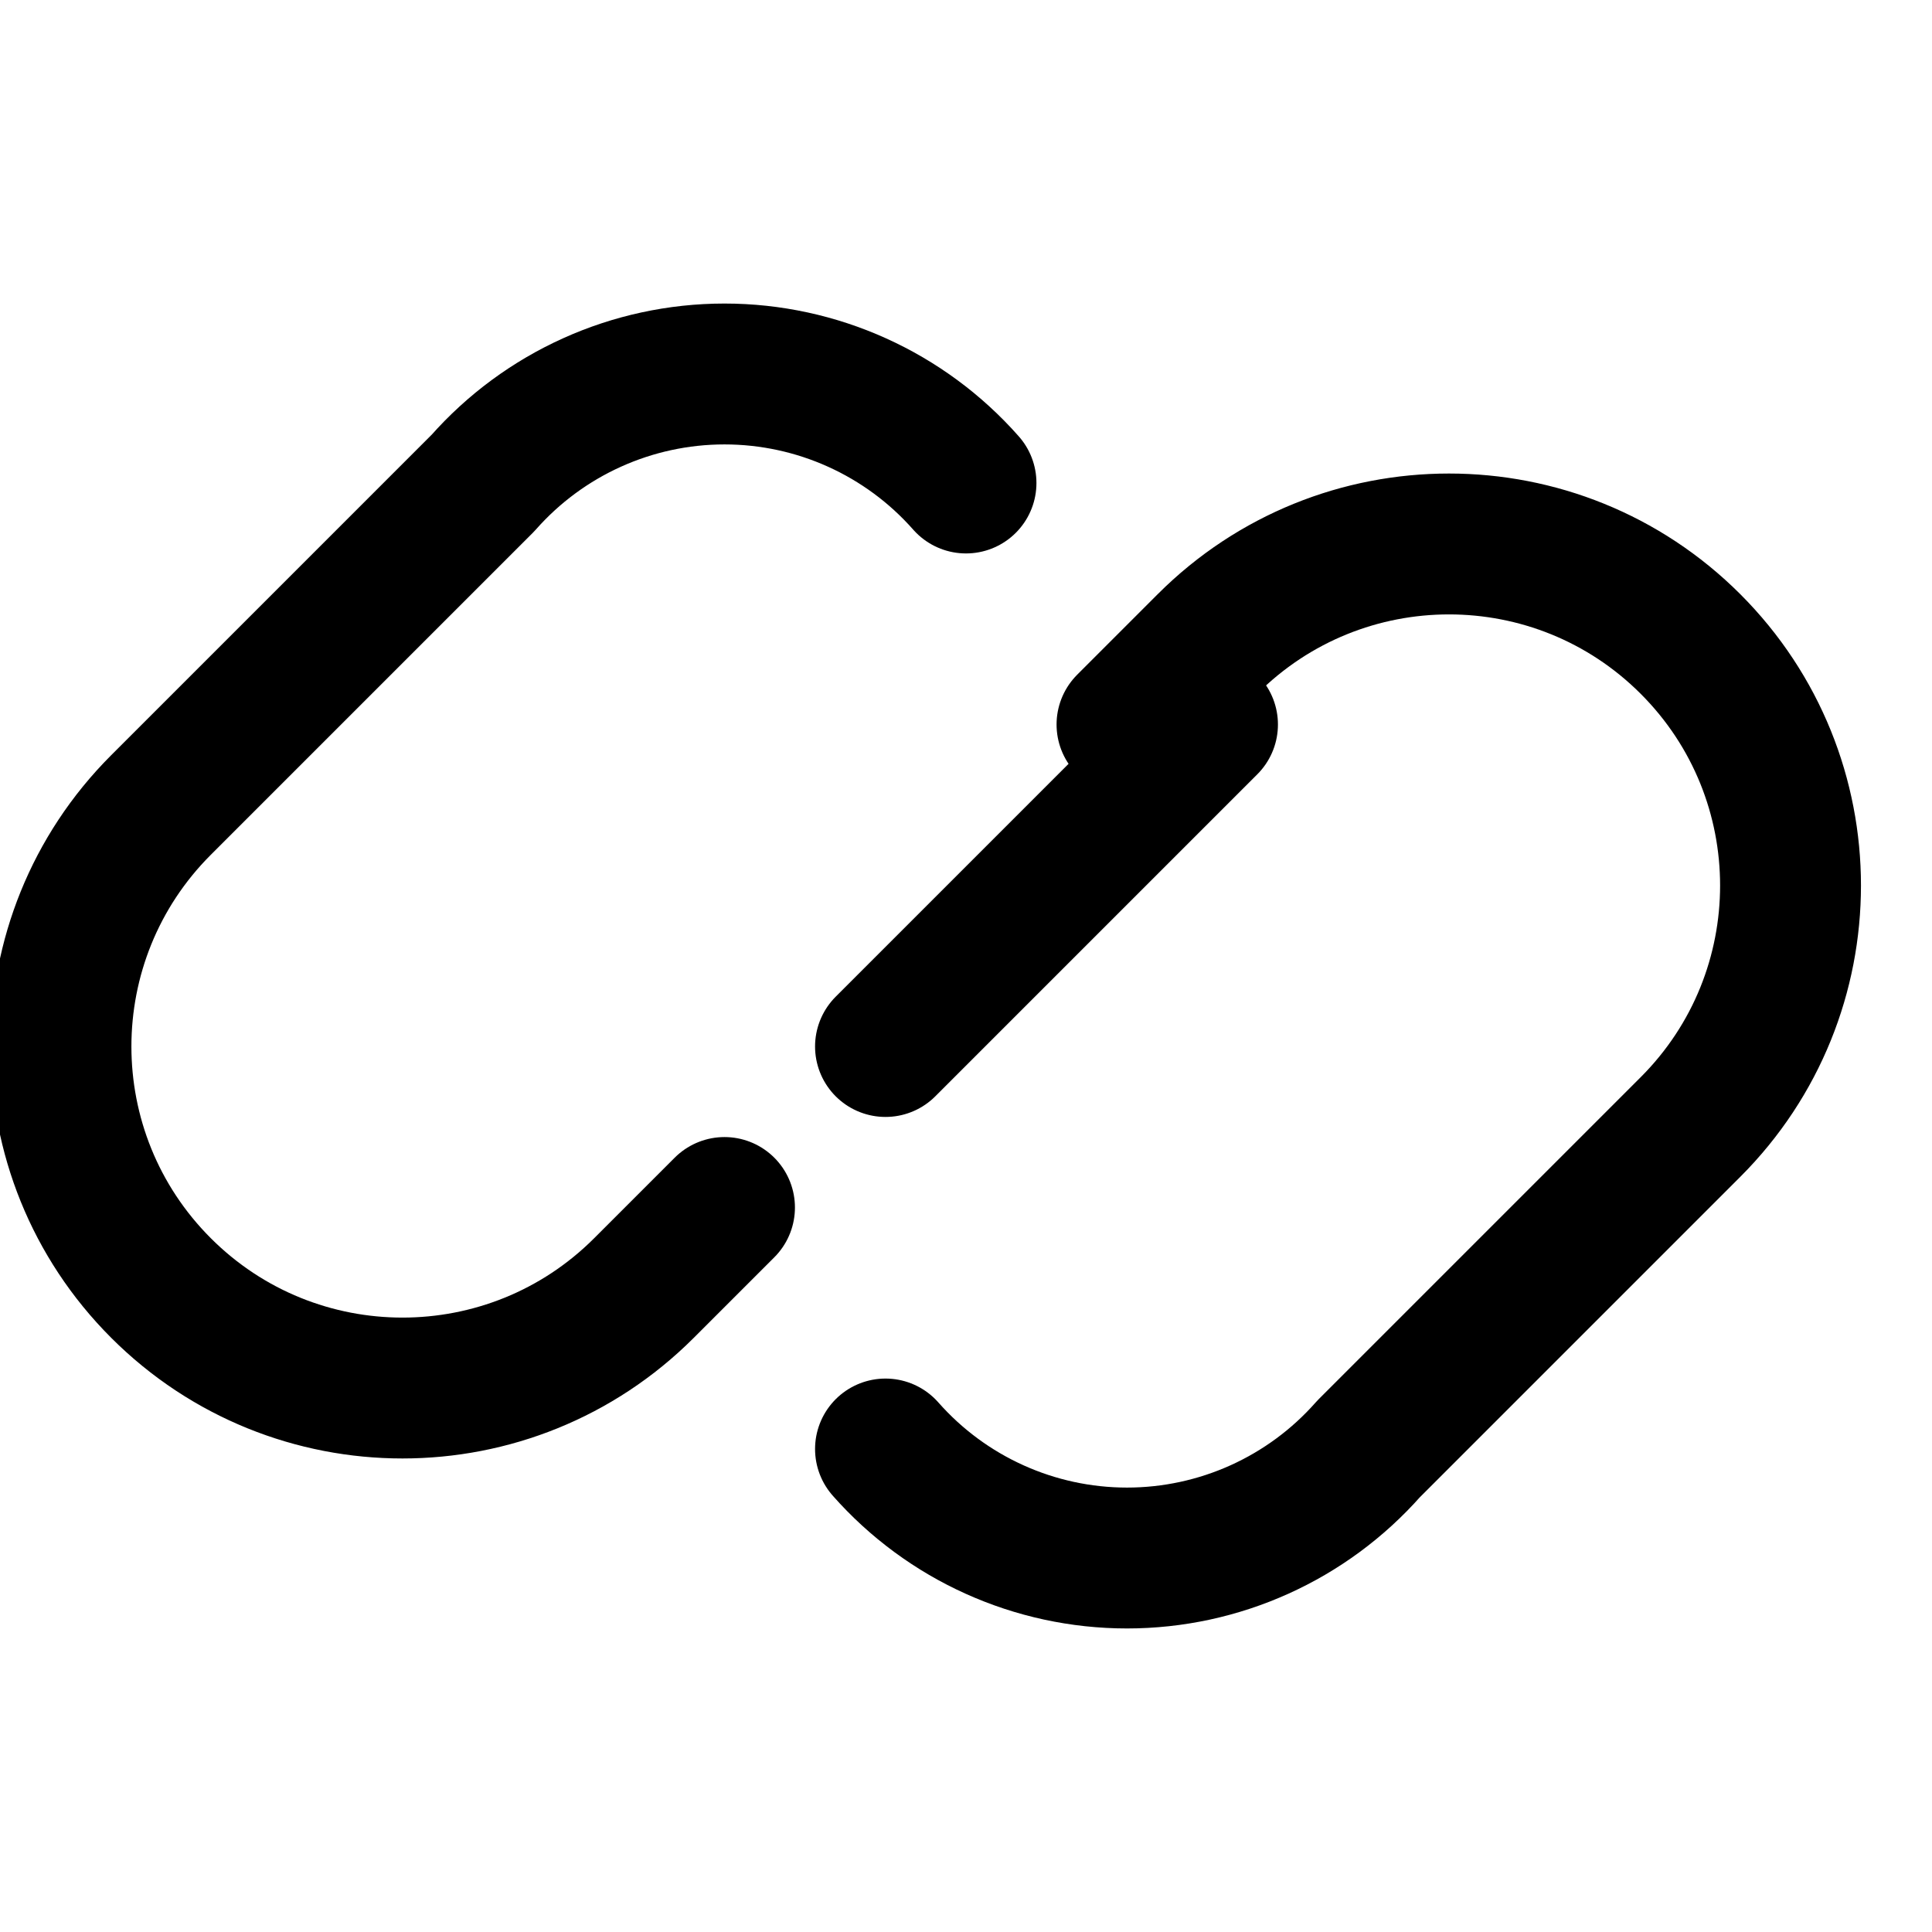
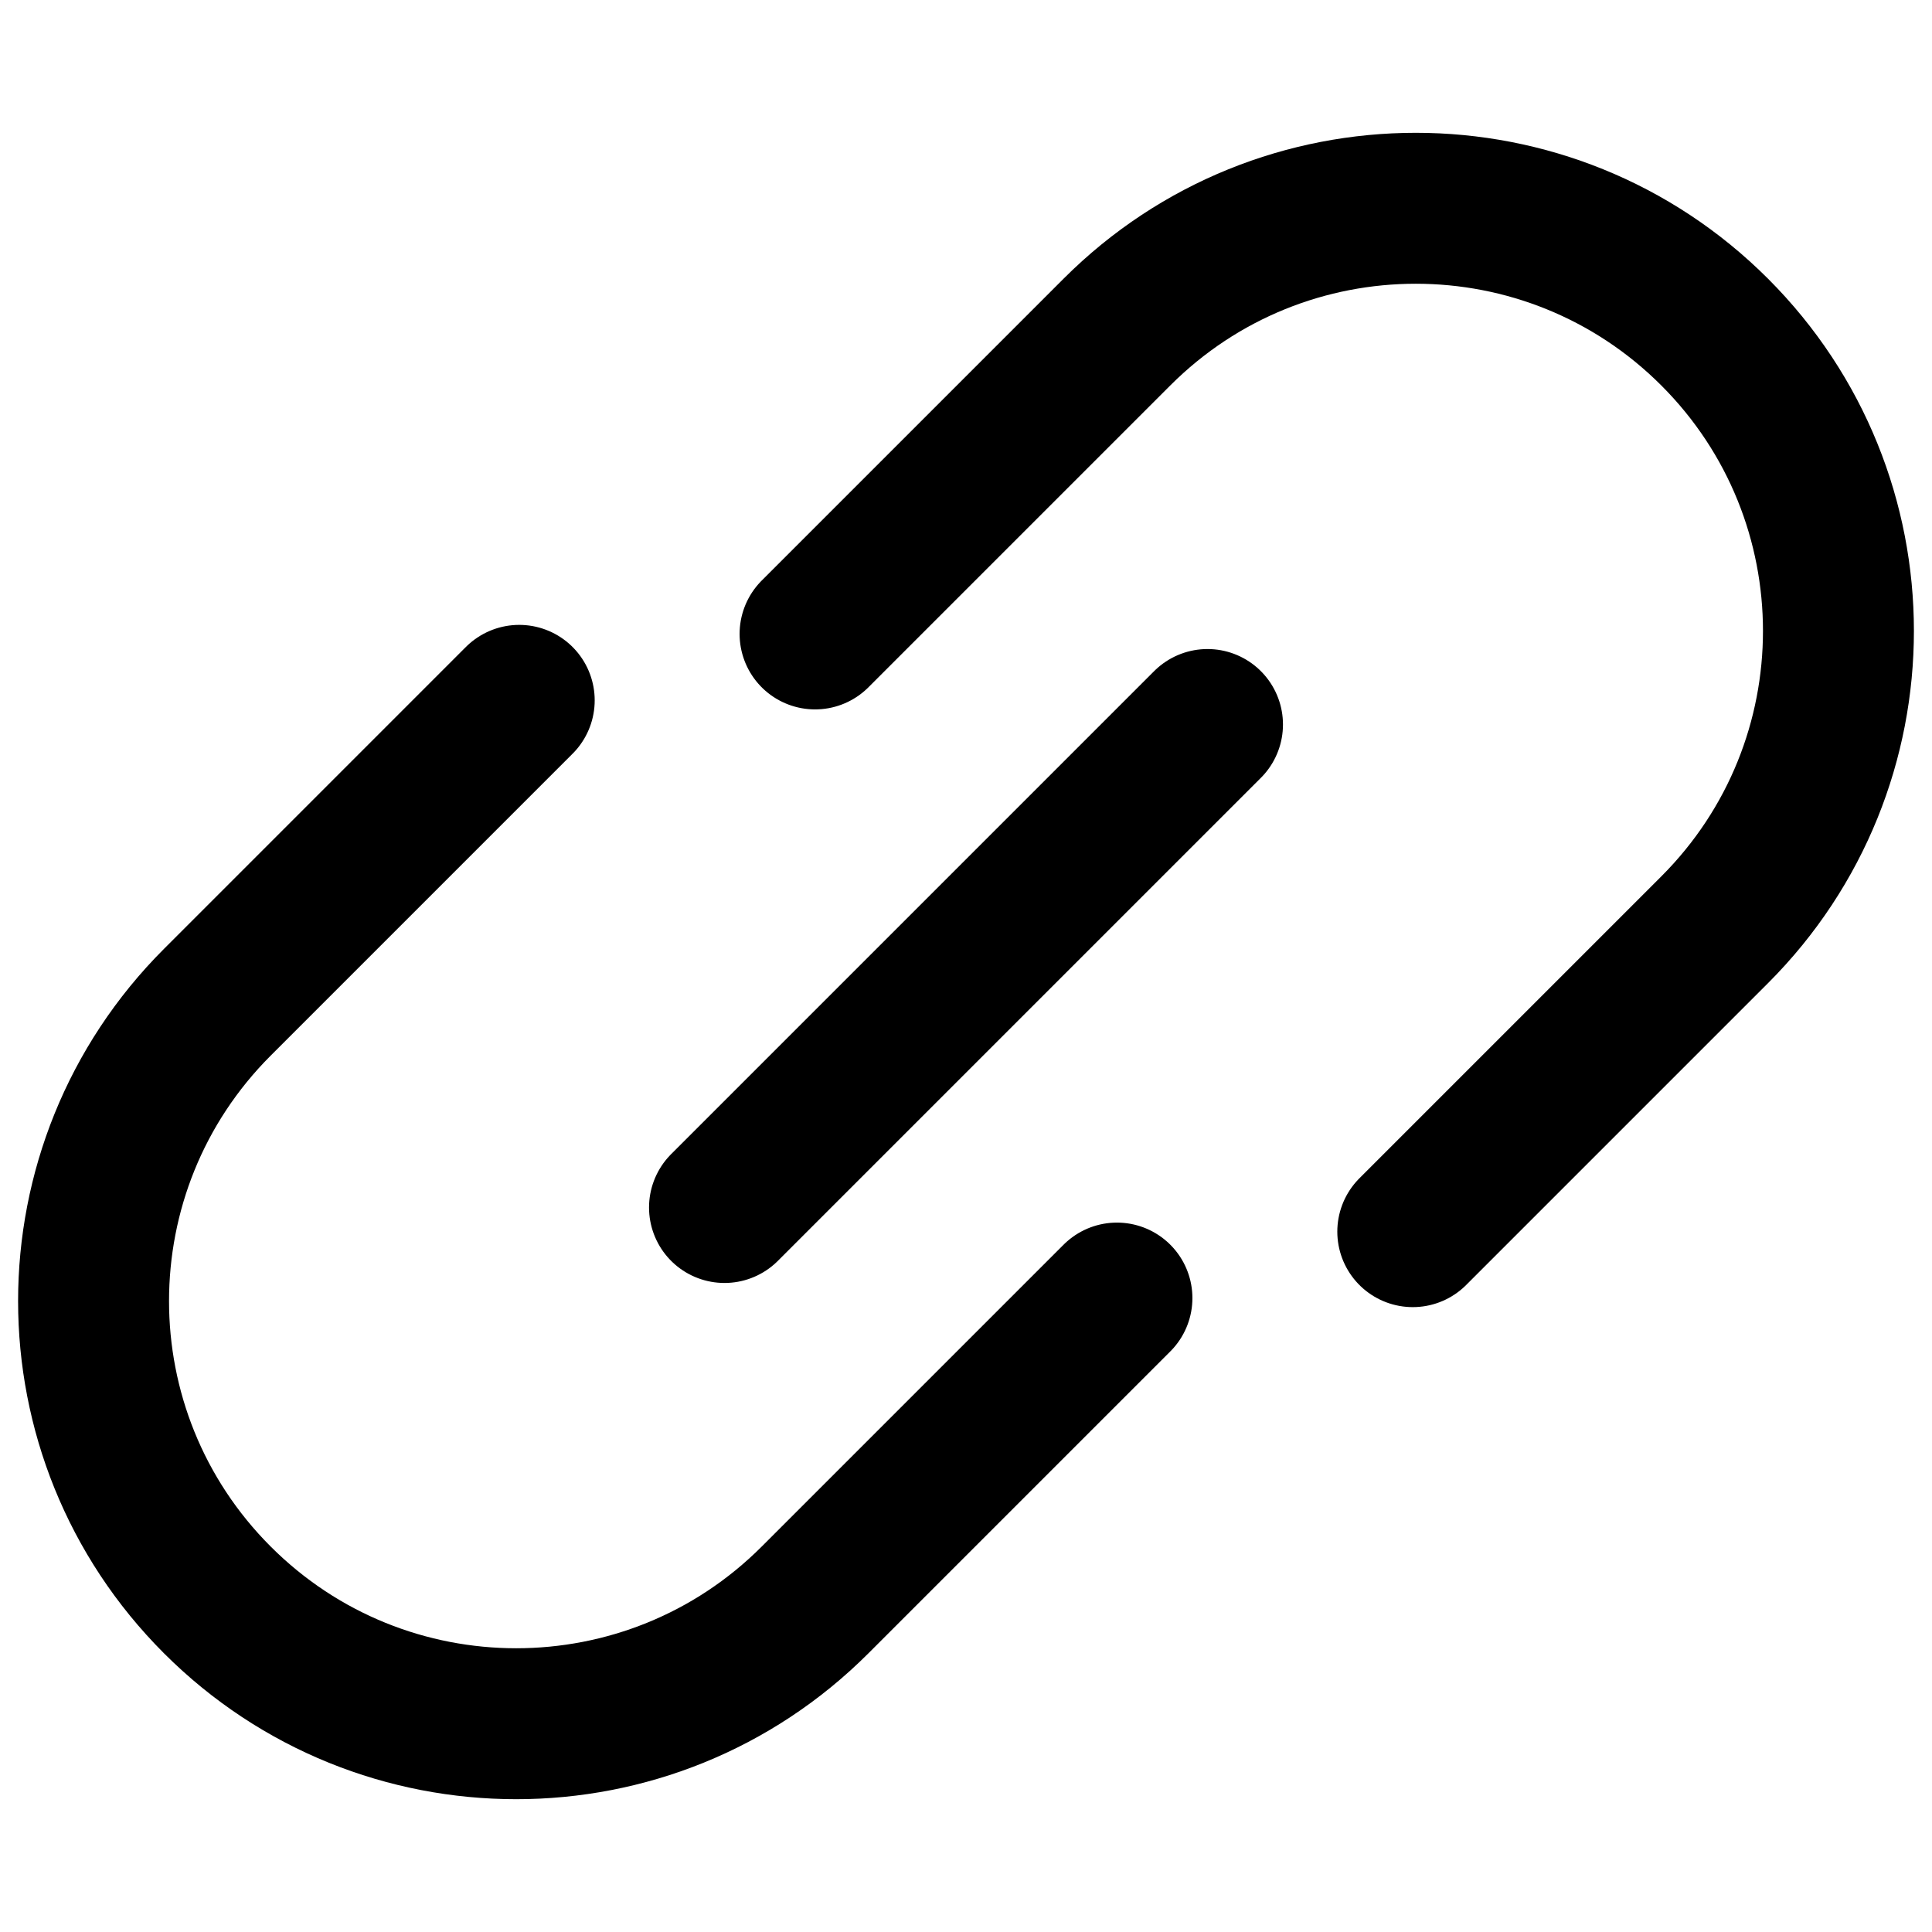
<svg xmlns="http://www.w3.org/2000/svg" width="16" height="16" viewBox="0 0 16 16">
-   <g transform="scale(0.6666667)" fill="none" stroke="currentColor" stroke-width="1.75" stroke-linecap="round" stroke-linejoin="round">
-     <path d="m10 13 4-4m-6 6-1 1a4 4 0 0 1-6-6l4-4a4 4 0 0 1 6 0m2 3 1-1a4 4 0 0 1 6 6l-4 4a4 4 0 0 1-6 0" transform="translate(1 0)" />
+   <g transform="scale(1)" fill="none" stroke="currentColor" stroke-width="1.25" stroke-linecap="round" stroke-linejoin="round">
+     <path d="m6.75 5.25 2.5-2.5a3.5 3.5 0 0 1 4.95 4.95l-2.5 2.5M9.25 10.75l-2.5 2.5a3.5 3.5 0 0 1-4.95-4.95l2.5-2.5M6 10l4-4" />
  </g>
</svg>
